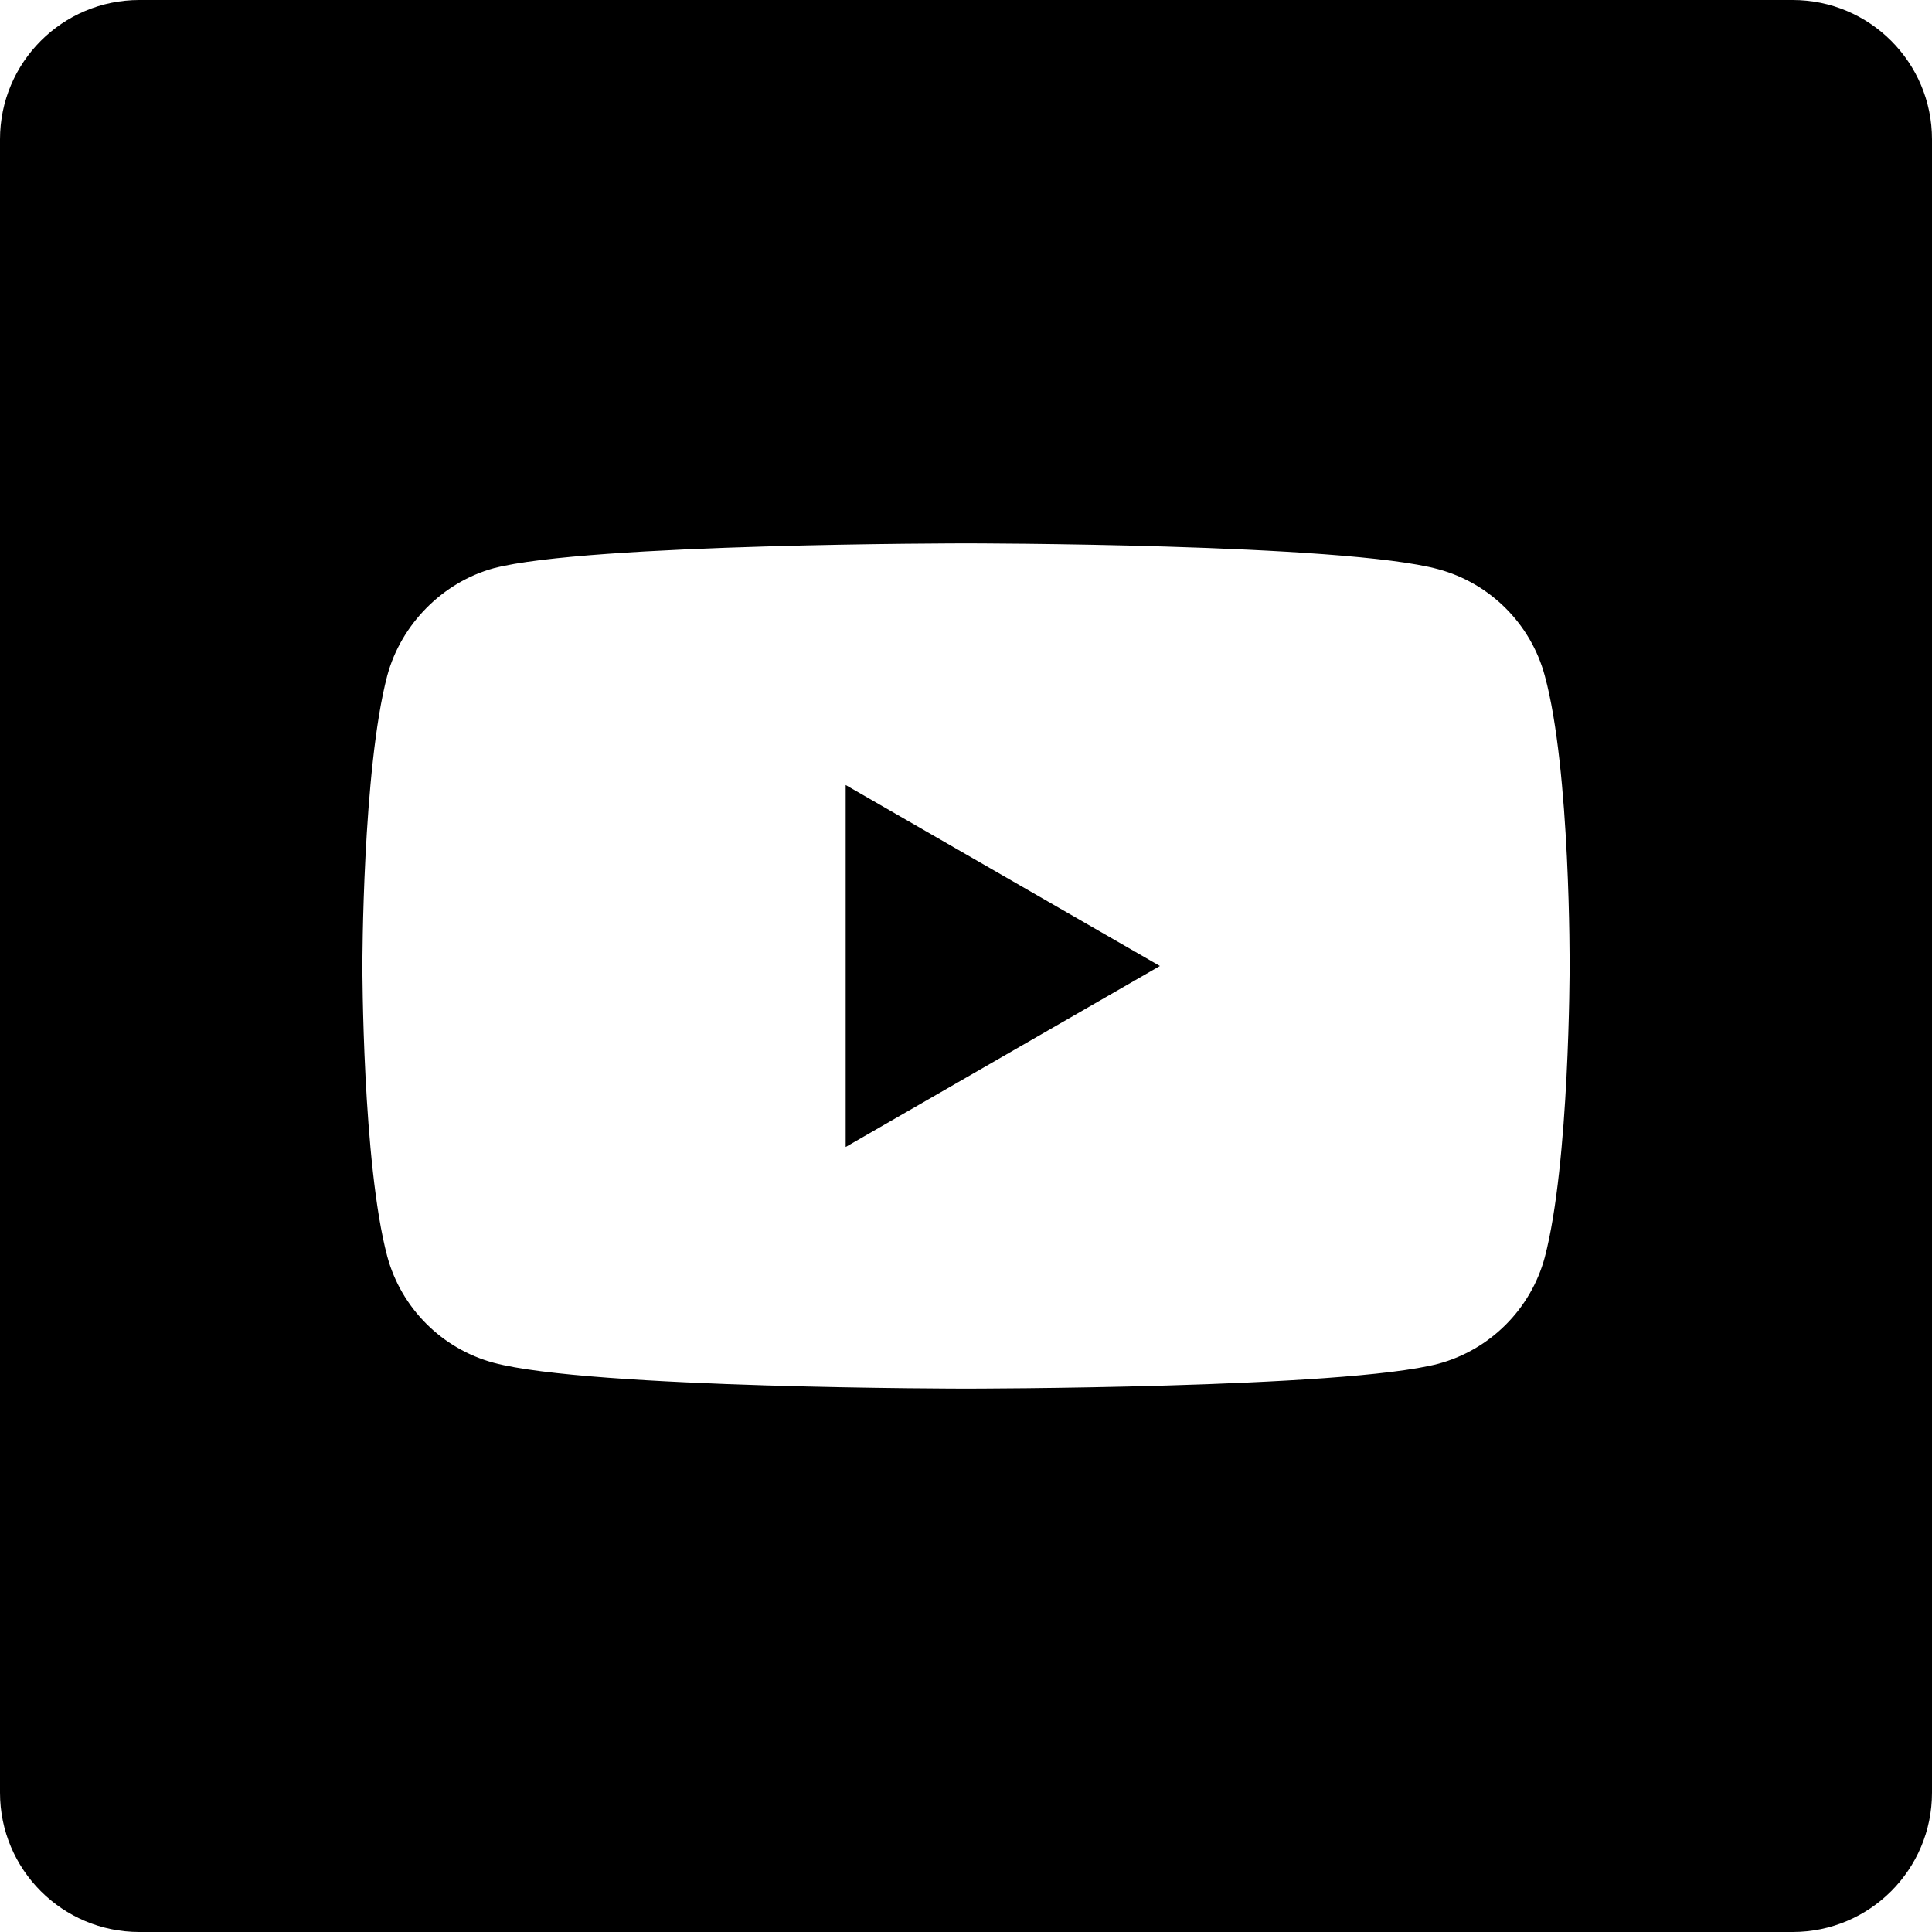
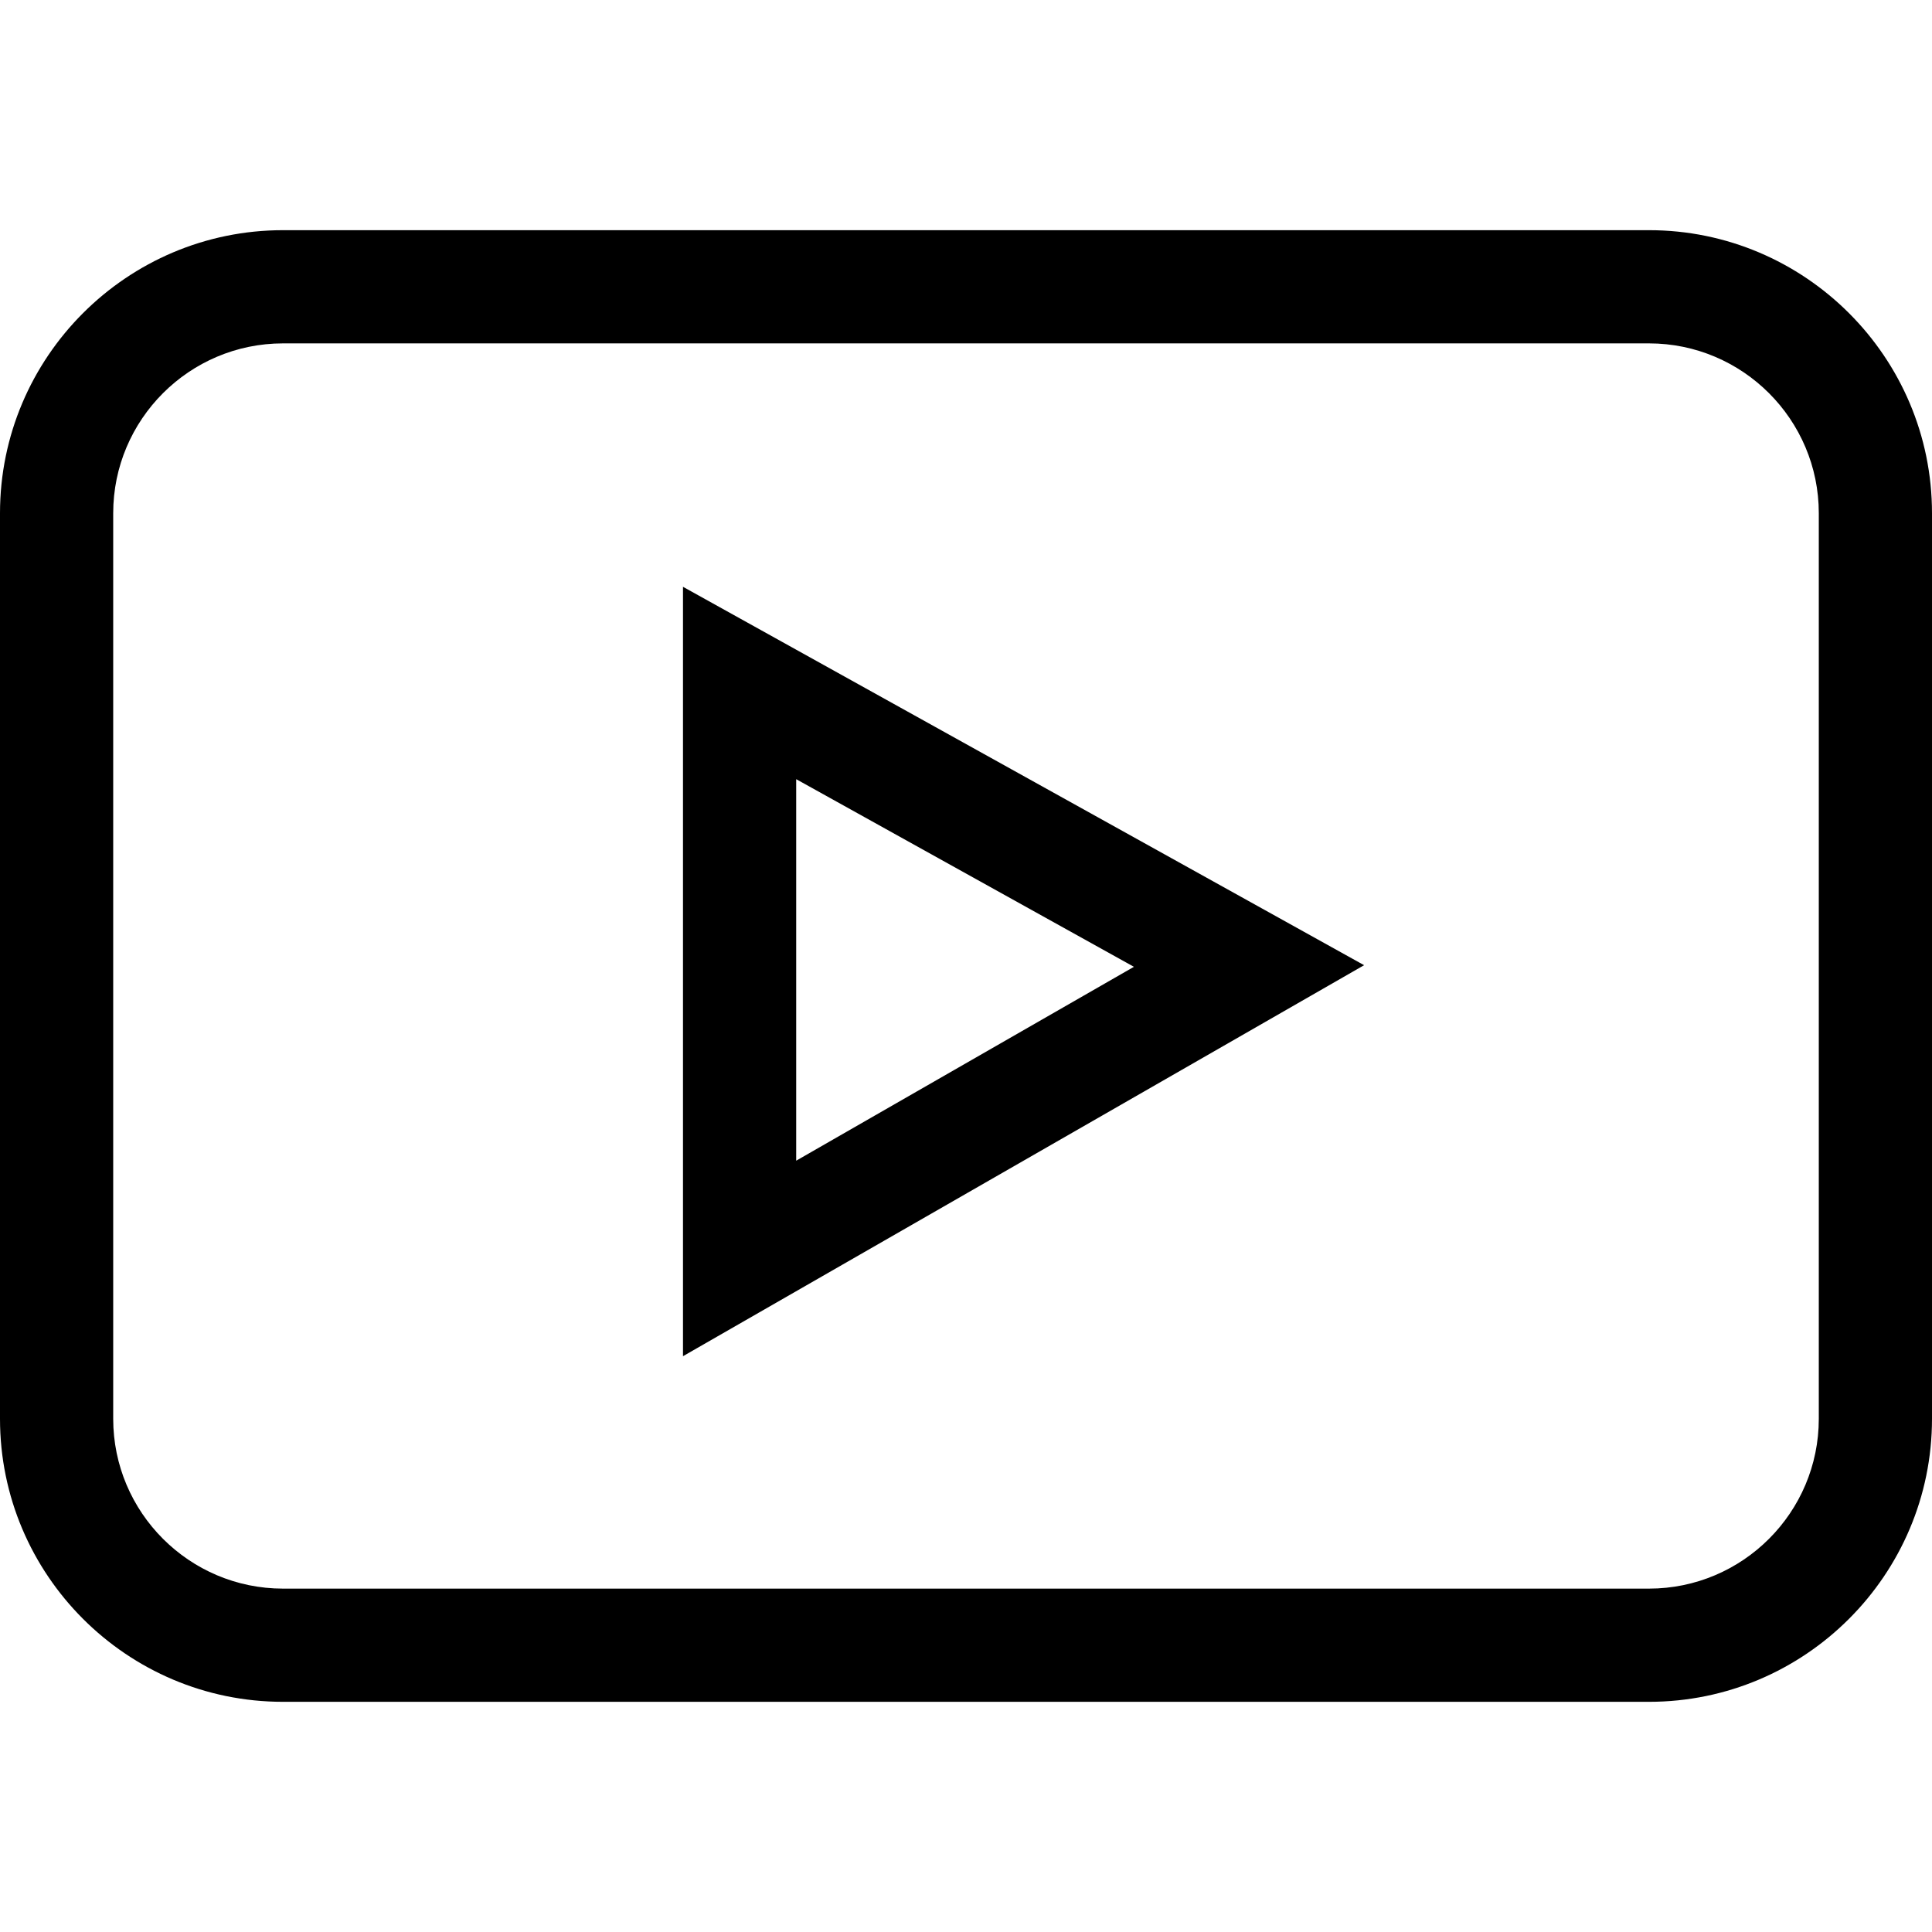
- <svg xmlns="http://www.w3.org/2000/svg" height="512pt" viewBox="0 0 512 512" width="512pt">
-   <path d="m224.113 303.961 83.273-47.961-83.273-47.961zm0 0" />
-   <path d="m475.074 0h-438.148c-20.395 0-36.926 16.531-36.926 36.926v438.148c0 20.395 16.531 36.926 36.926 36.926h438.148c20.395 0 36.926-16.531 36.926-36.926v-438.148c0-20.395-16.531-36.926-36.926-36.926zm-59.113 256.262s0 51.918-6.586 76.953c-3.691 13.703-14.496 24.508-28.199 28.195-25.035 6.59-125.176 6.59-125.176 6.59s-99.879 0-125.176-6.852c-13.703-3.688-24.508-14.496-28.199-28.199-6.59-24.77-6.59-76.949-6.59-76.949s0-51.914 6.59-76.949c3.688-13.703 14.758-24.773 28.199-28.461 25.035-6.59 125.176-6.59 125.176-6.59s100.141 0 125.176 6.852c13.703 3.688 24.508 14.496 28.199 28.199 6.852 25.035 6.586 77.211 6.586 77.211zm0 0" />
+ <svg xmlns="http://www.w3.org/2000/svg" viewBox="0 -61 512 512">
+   <path d="m75 390h362c41.355 0 75-33.645 75-75v-240c0-41.355-33.645-75-75-75h-362c-41.355 0-75 33.645-75 75v240c0 41.355 33.645 75 75 75zm-45-315c0-24.812 20.188-45 45-45h362c24.812 0 45 20.188 45 45v240c0 24.812-20.188 45-45 45h-362c-24.812 0-45-20.188-45-45zm0 0" />
+   <path d="m181 94.508v203.898l180.5-103.621zm30 50.984 89.5 49.723-89.5 51.379zm0 0" />
</svg>
